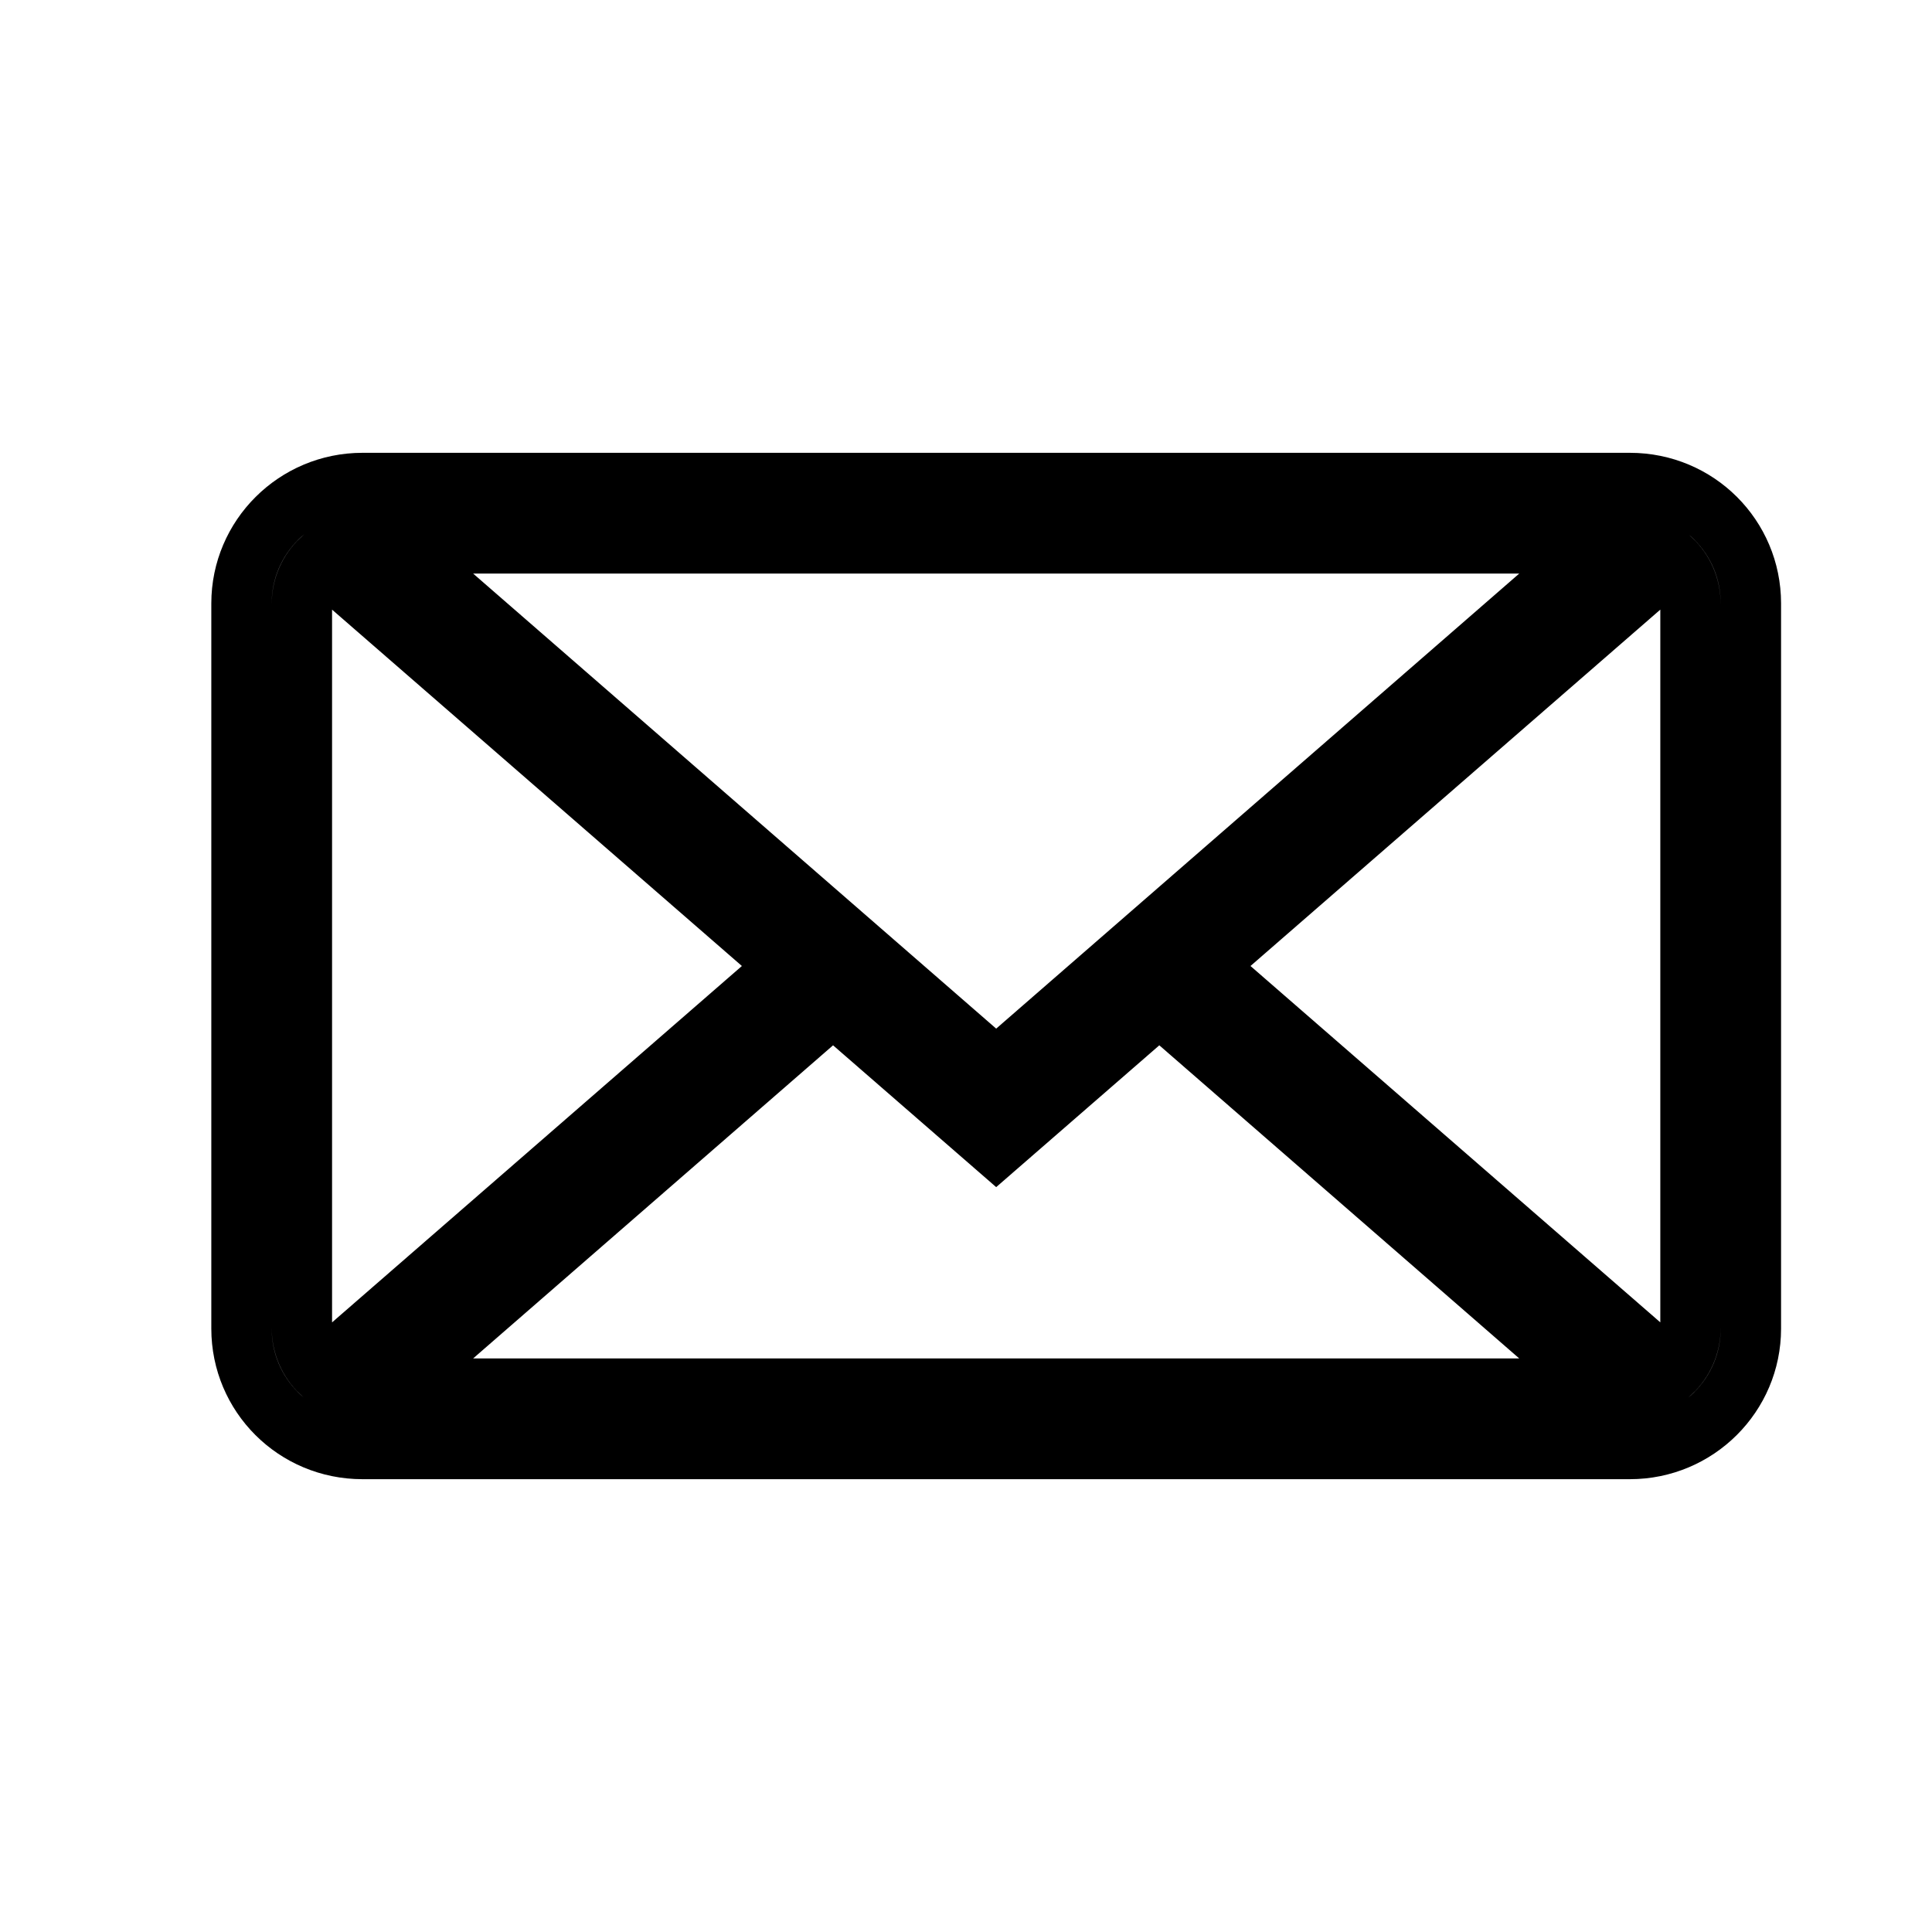
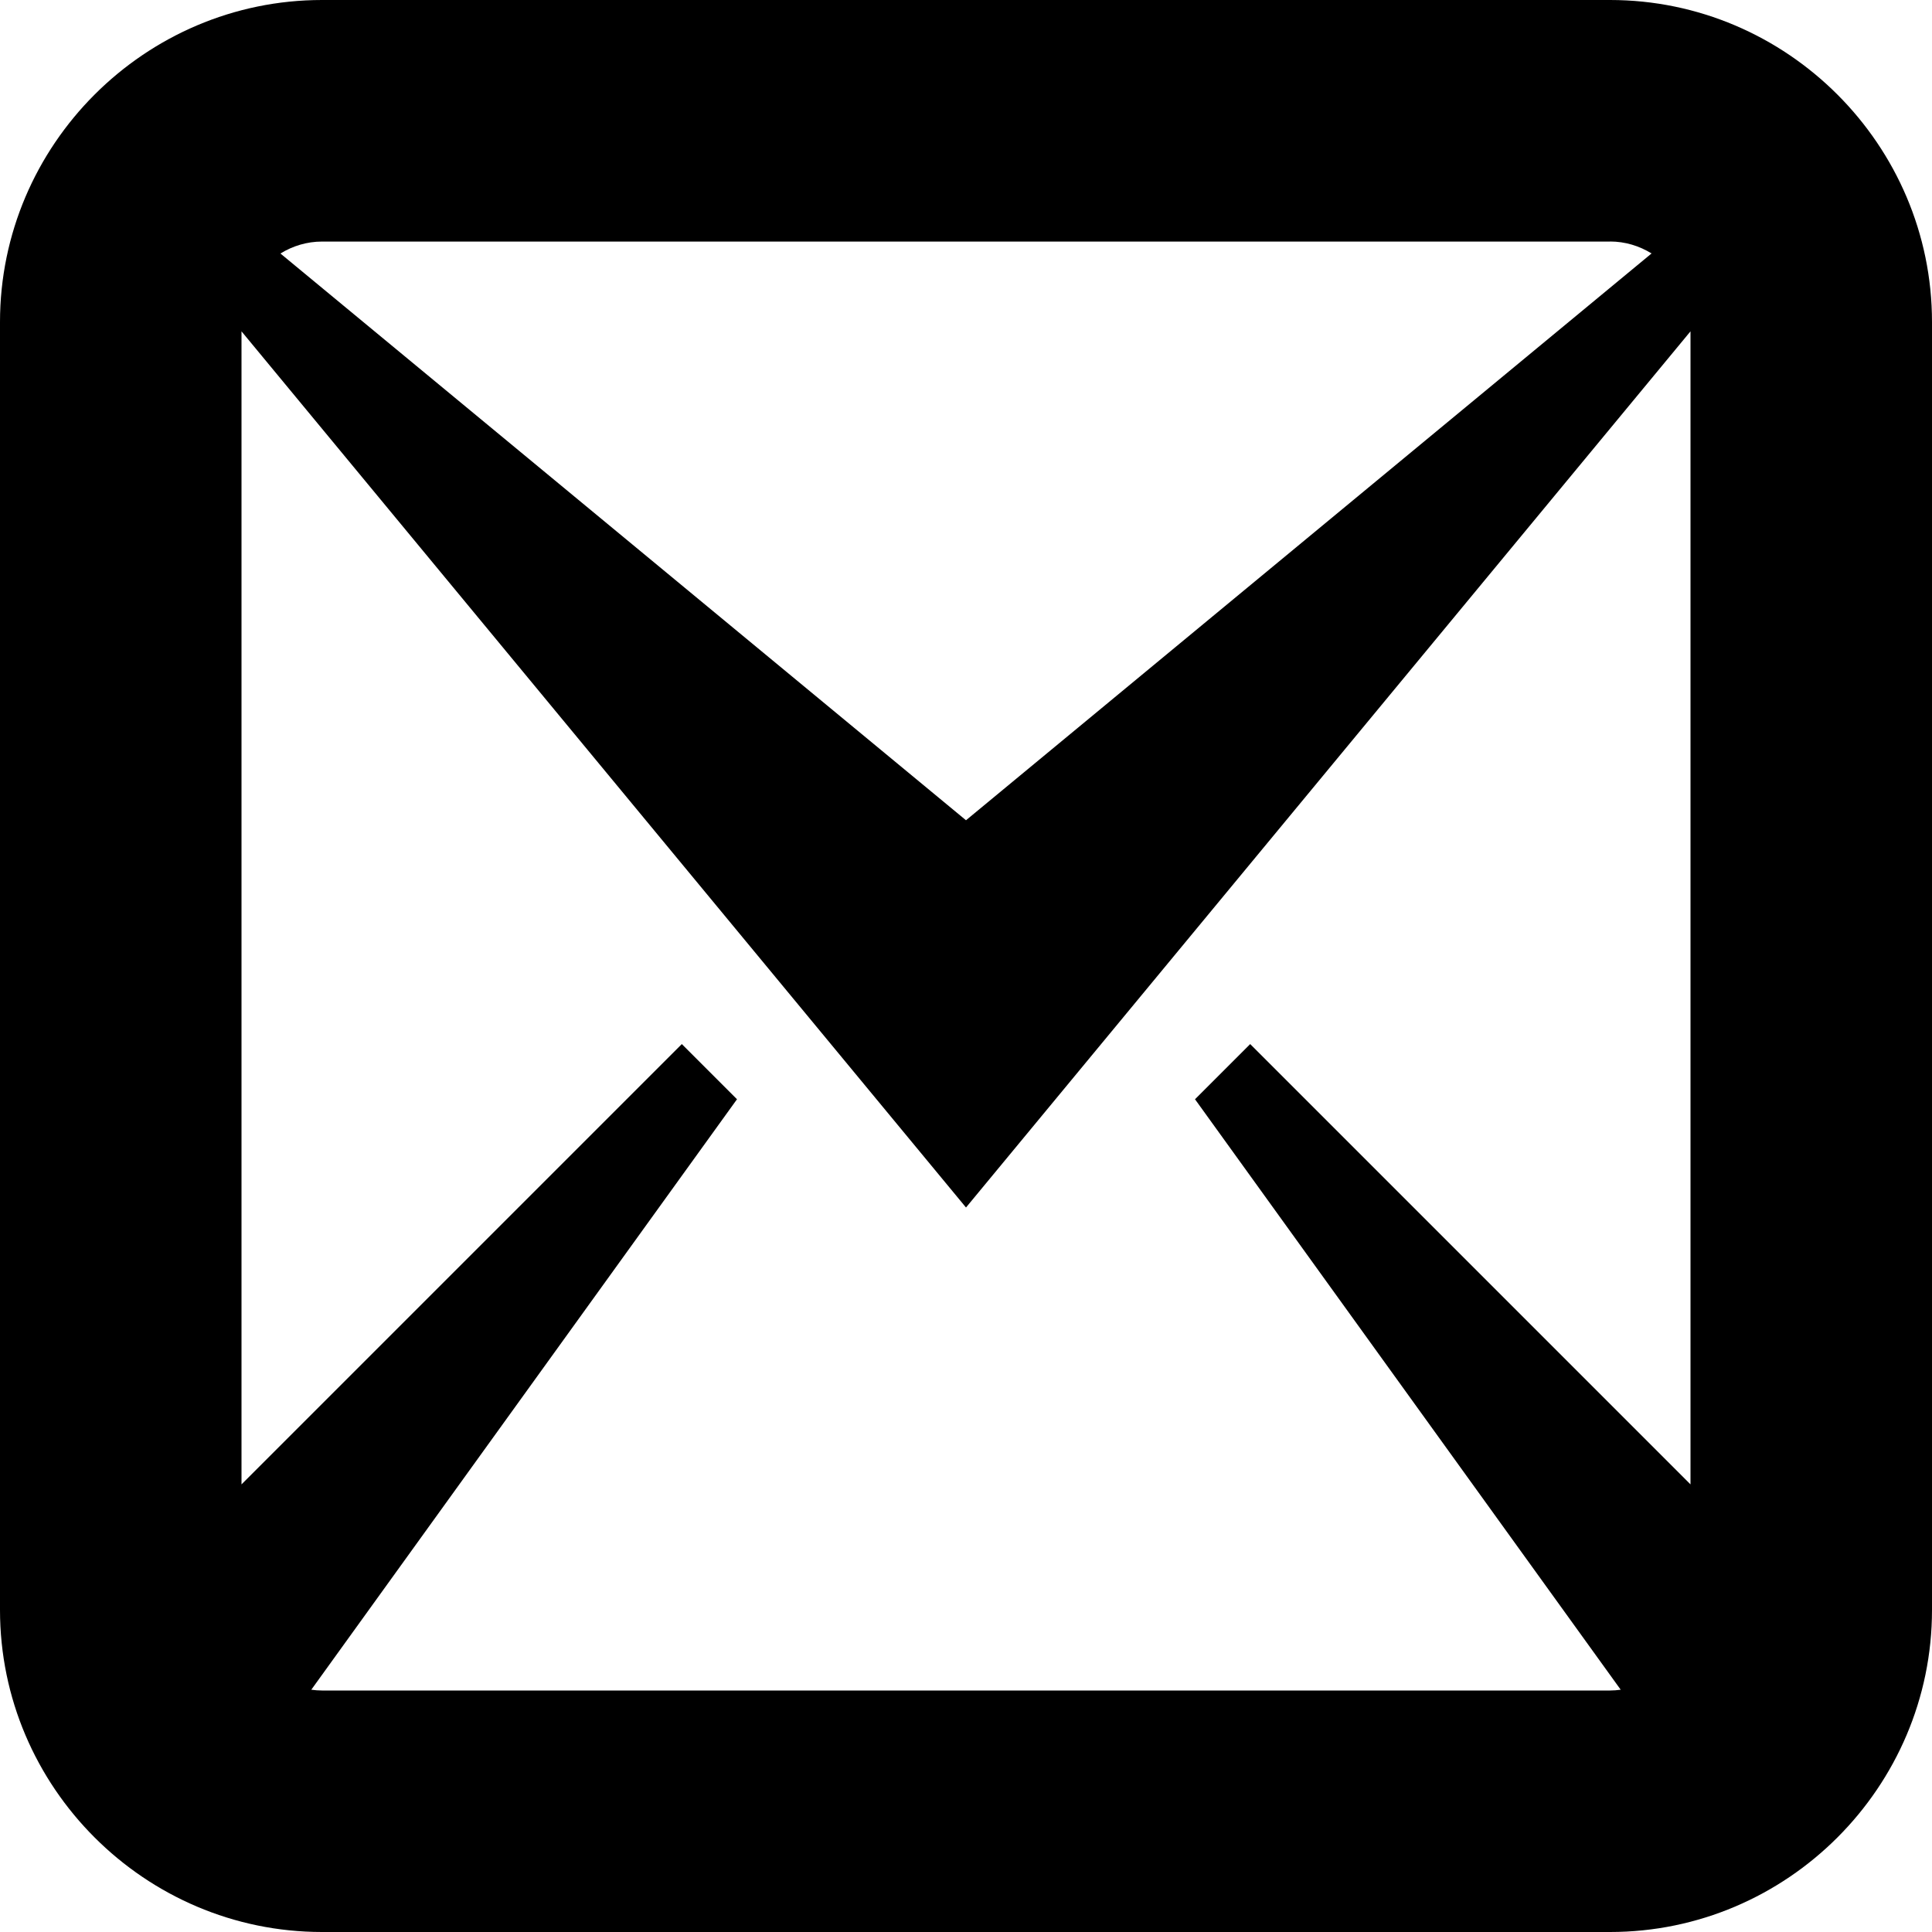
- <svg xmlns="http://www.w3.org/2000/svg" height="32px" version="1.1" viewBox="0 0 32 32" width="32px" id="svg2">
-   <defs id="defs8" />
-   <g fill="none" fill-rule="evenodd" id="Page-1" stroke="none" stroke-width="1">
-     <g fill="#929292" id="icon-6-mail-envelope-closed">
-       <path d="M5.315,9.274 C5.121,9.457 5,9.718 5,10.007 L5,21.993 C5,22.283 5.119,22.544 5.313,22.728 L5.313,22.728 L13.05,16 L5.315,9.274 L5.315,9.274 L5.315,9.274 Z M27.687,9.272 C27.881,9.456 28,9.717 28,10.007 L28,21.993 C28,22.282 27.879,22.543 27.685,22.726 L19.95,16 L27.687,9.272 L27.687,9.272 Z M19.202,16.651 L26.5,23 L6.5,23 L13.798,16.651 L16.5,19 L19.202,16.651 L19.202,16.651 Z M6.004,8 C4.897,8 4,8.895 4,9.994 L4,22.006 C4,23.107 4.89,24 6.004,24 L26.996,24 C28.103,24 29,23.105 29,22.006 L29,9.994 C29,8.893 28.11,8 26.996,8 L6.004,8 L6.004,8 Z M16.5,17.7 L26.5,9 L6.5,9 L16.5,17.7 L16.5,17.7 Z" id="mail-envelope-closed" style="stroke:#000000;stroke-opacity:1" />
-     </g>
-   </g>
+ <svg xmlns="http://www.w3.org/2000/svg" version="1.1" width="32" height="32" viewBox="0 0 32 32">
+   <path d="M26.667 0h-21.333c-2.934 0-5.334 2.4-5.334 5.334v21.332c0 2.936 2.4 5.334 5.334 5.334h21.333c2.934 0 5.333-2.398 5.333-5.334v-21.332c0-2.934-2.399-5.334-5.333-5.334zM26.667 4c0.25 0 0.486 0.073 0.688 0.198l-11.355 9.388-11.355-9.387c0.202-0.125 0.439-0.198 0.689-0.198h21.333zM5.334 28c-0.060 0-0.119-0.005-0.178-0.013l7.051-9.78-0.914-0.914-7.293 7.293v-19.098l12 14.512 12-14.512v19.098l-7.293-7.293-0.914 0.914 7.051 9.78c-0.058 0.008-0.117 0.013-0.177 0.013h-21.333z" />
</svg>
